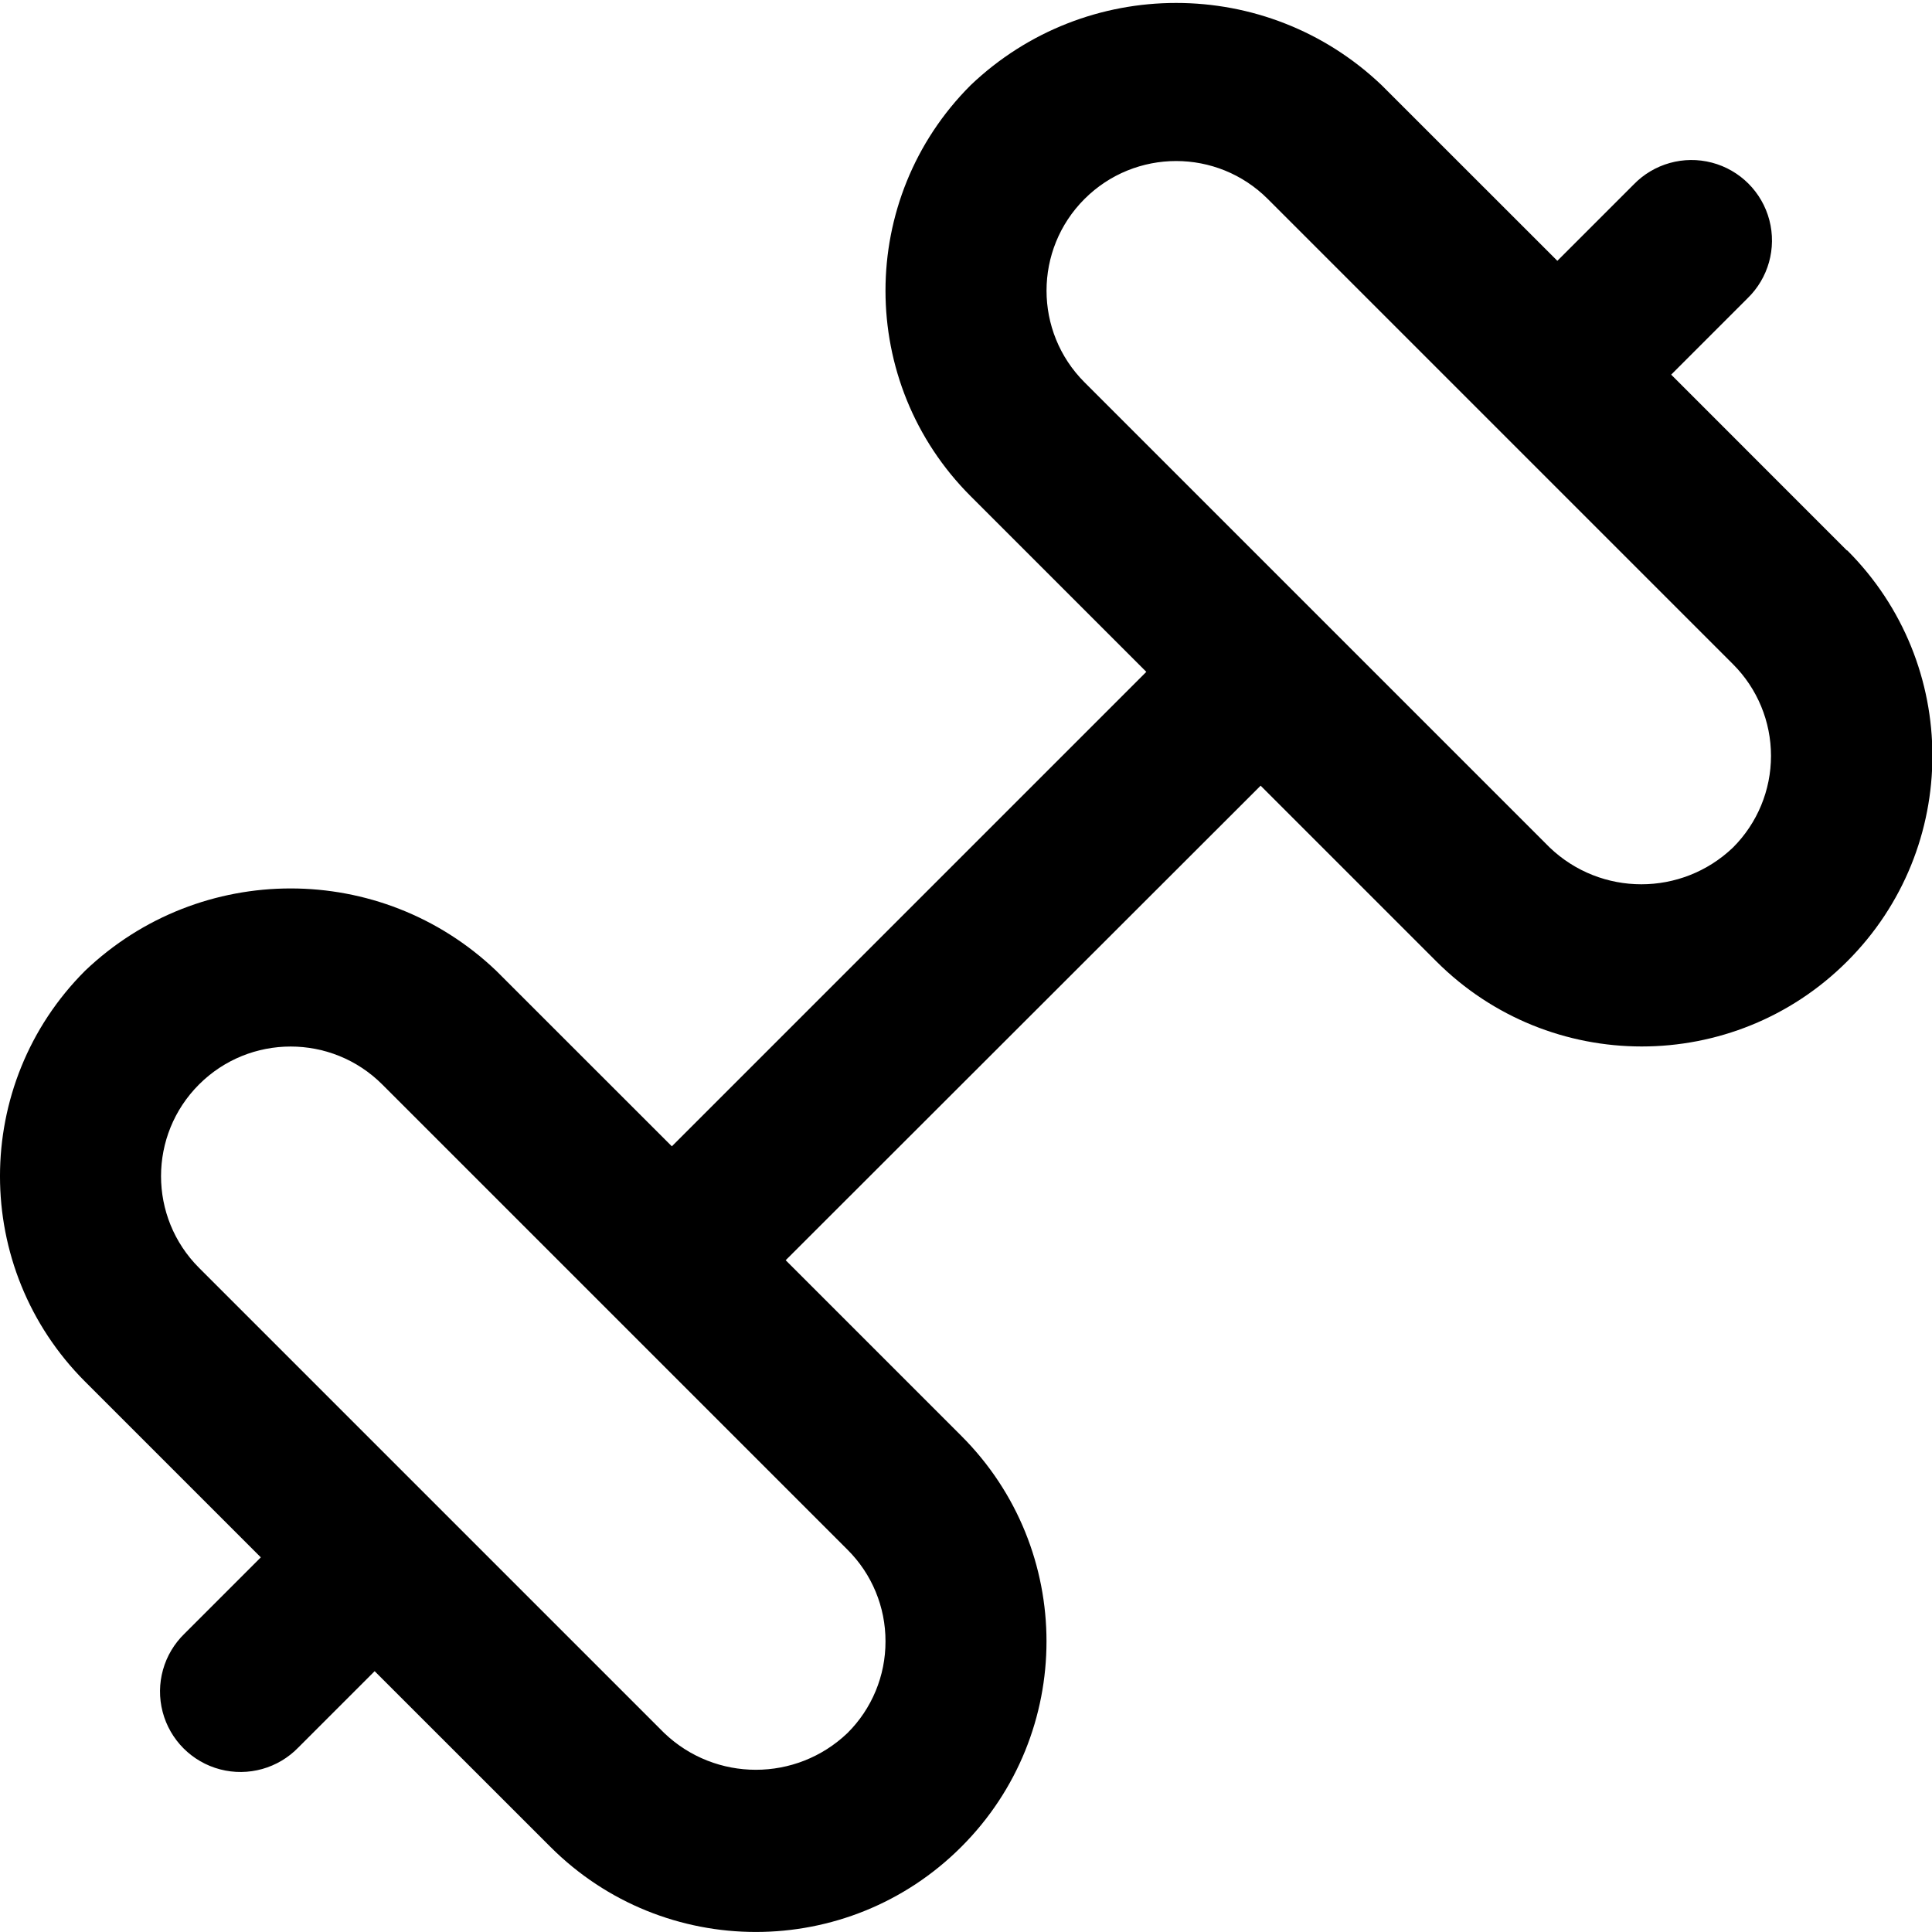
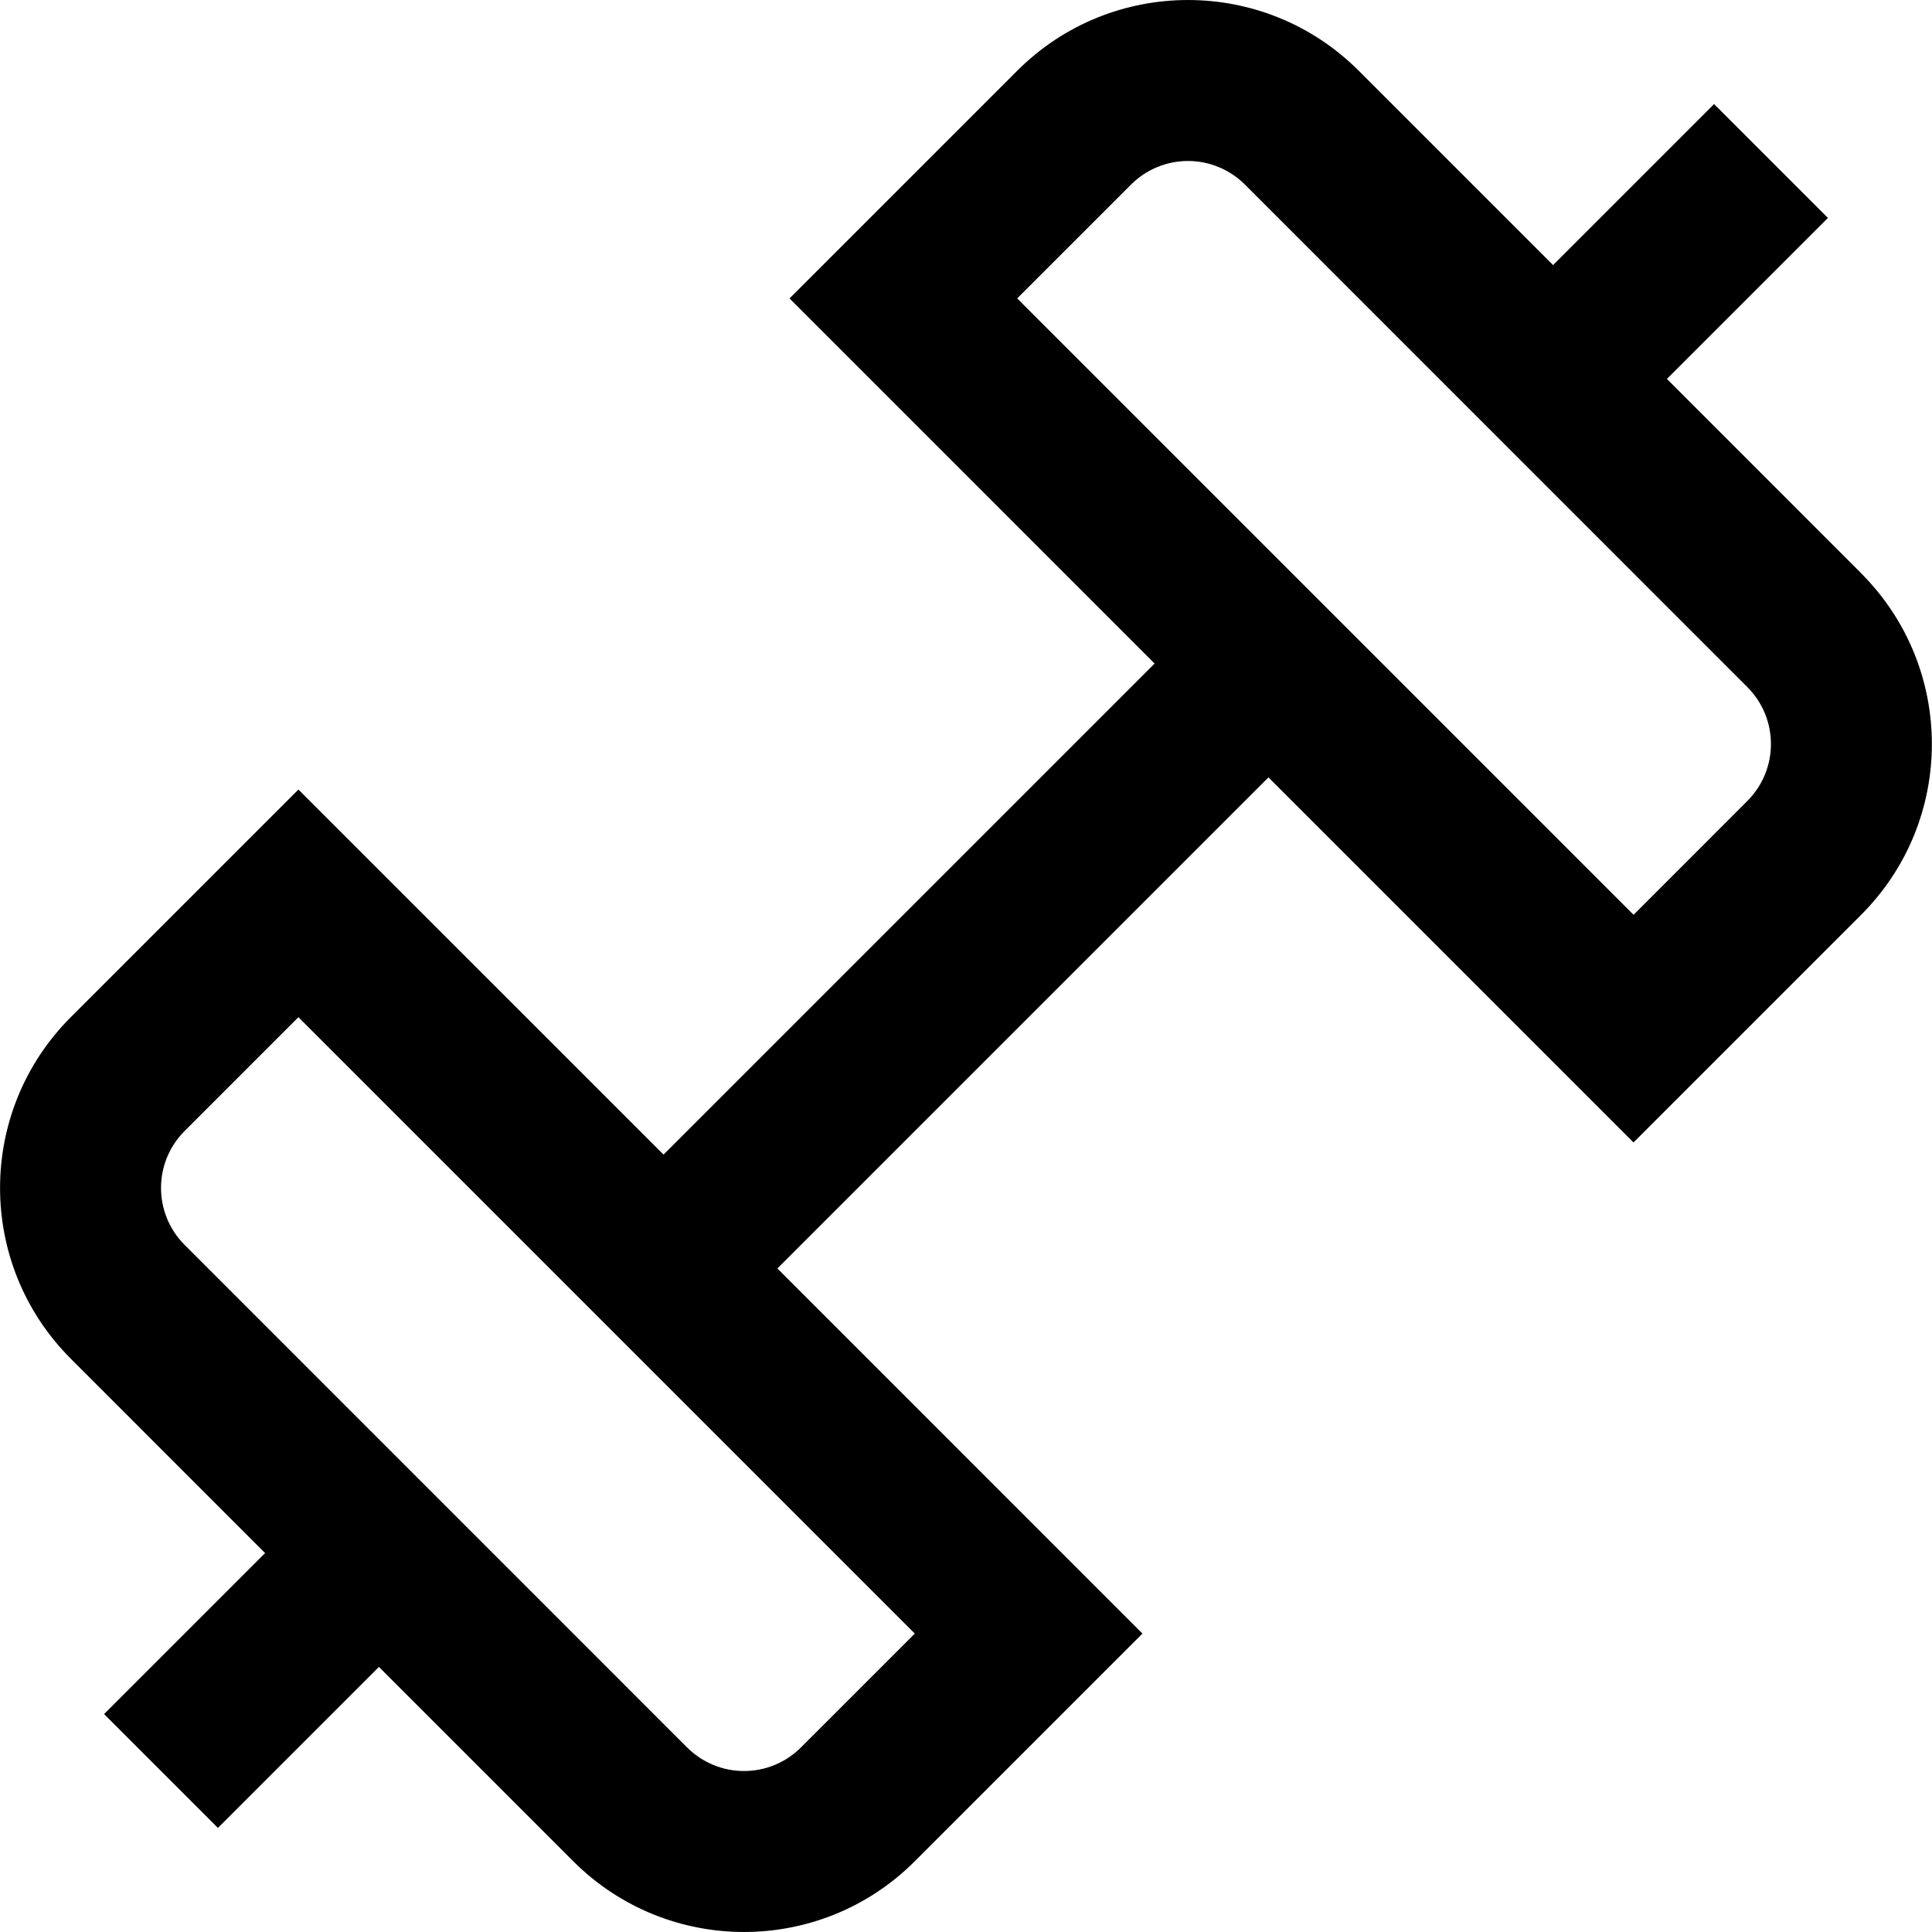
<svg xmlns="http://www.w3.org/2000/svg" id="Layer_1" height="512" viewBox="0 0 24 24" width="512" data-name="Layer 1">
-   <path d="m22.942 6.837-2.182-2.183.947-.947a1 1 0 1 0 -1.414-1.414l-.947.947-2.183-2.182a3.7 3.7 0 0 0 -5.105 0 3.609 3.609 0 0 0 0 5.106l2.182 2.182-5.894 5.894-2.183-2.182a3.7 3.7 0 0 0 -5.105 0 3.609 3.609 0 0 0 0 5.106l2.182 2.182-.947.947a1 1 0 1 0 1.414 1.414l.947-.947 2.183 2.182a3.609 3.609 0 0 0 5.105 0 3.608 3.608 0 0 0 0-5.105l-2.182-2.182 5.9-5.895 2.182 2.182a3.609 3.609 0 0 0 5.105 0 3.608 3.608 0 0 0 0-5.105zm-11.942 13.553a1.6 1.6 0 0 1 -.472 1.138 1.647 1.647 0 0 1 -2.277 0l-5.779-5.779a1.61 1.61 0 1 1 2.277-2.277l5.779 5.779a1.6 1.6 0 0 1 .472 1.139zm10.528-9.862a1.647 1.647 0 0 1 -2.277 0l-5.779-5.779a1.61 1.61 0 1 1 2.277-2.277l5.779 5.779a1.609 1.609 0 0 1 0 2.277z" />
+   <path d="m23.121 7.122-2.414-2.415 2-2-1.414-1.414-2 2-2.414-2.414a3 3 0 0 0 -4.243 0l-2.828 2.828 4.535 4.536-6.1 6.1-4.536-4.535-2.828 2.828a3 3 0 0 0 0 4.242l2.414 2.415-2 2 1.414 1.414 2-2 2.414 2.414a3 3 0 0 0 4.243 0l2.828-2.828-4.535-4.536 6.1-6.1 4.535 4.535 2.828-2.828a3 3 0 0 0 0-4.242zm-13.171 14.585a1 1 0 0 1 -1.415 0l-6.242-6.243a1 1 0 0 1 0-1.414l1.414-1.414 7.657 7.657zm11.757-11.758-1.414 1.415-7.657-7.657 1.414-1.414a1 1 0 0 1 1.415 0l6.242 6.243a1 1 0 0 1 0 1.413z" />
</svg>
